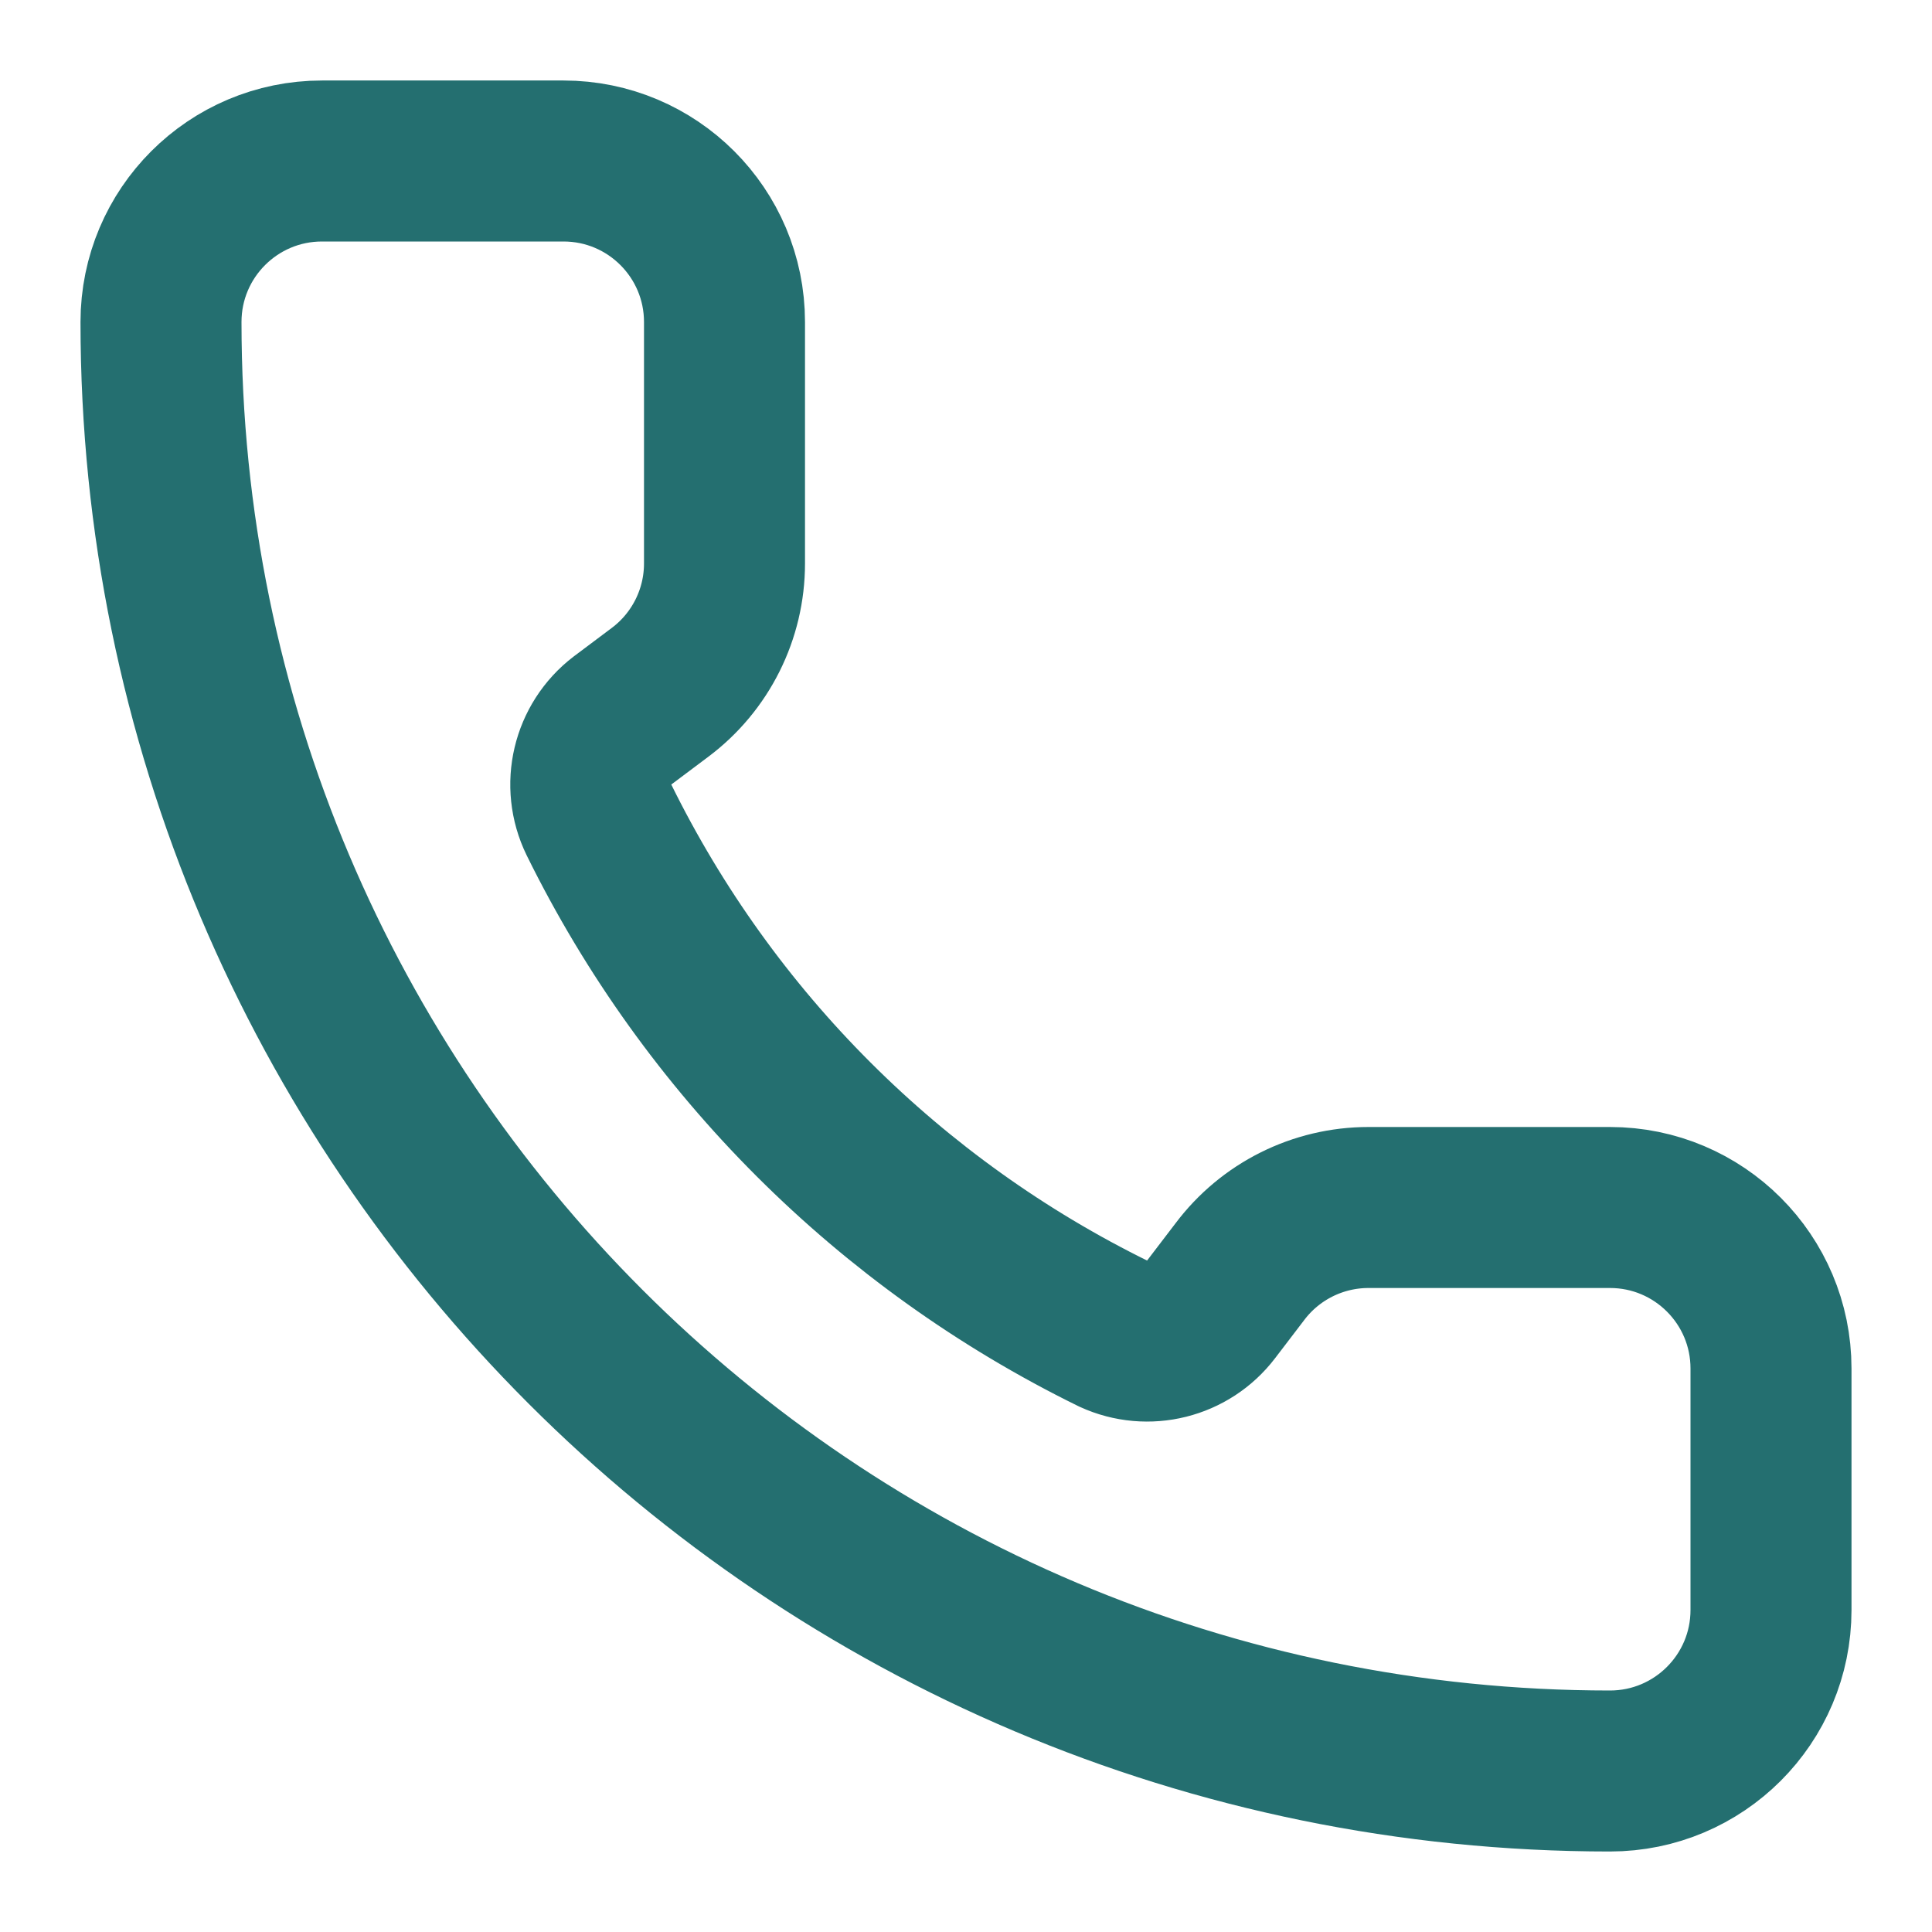
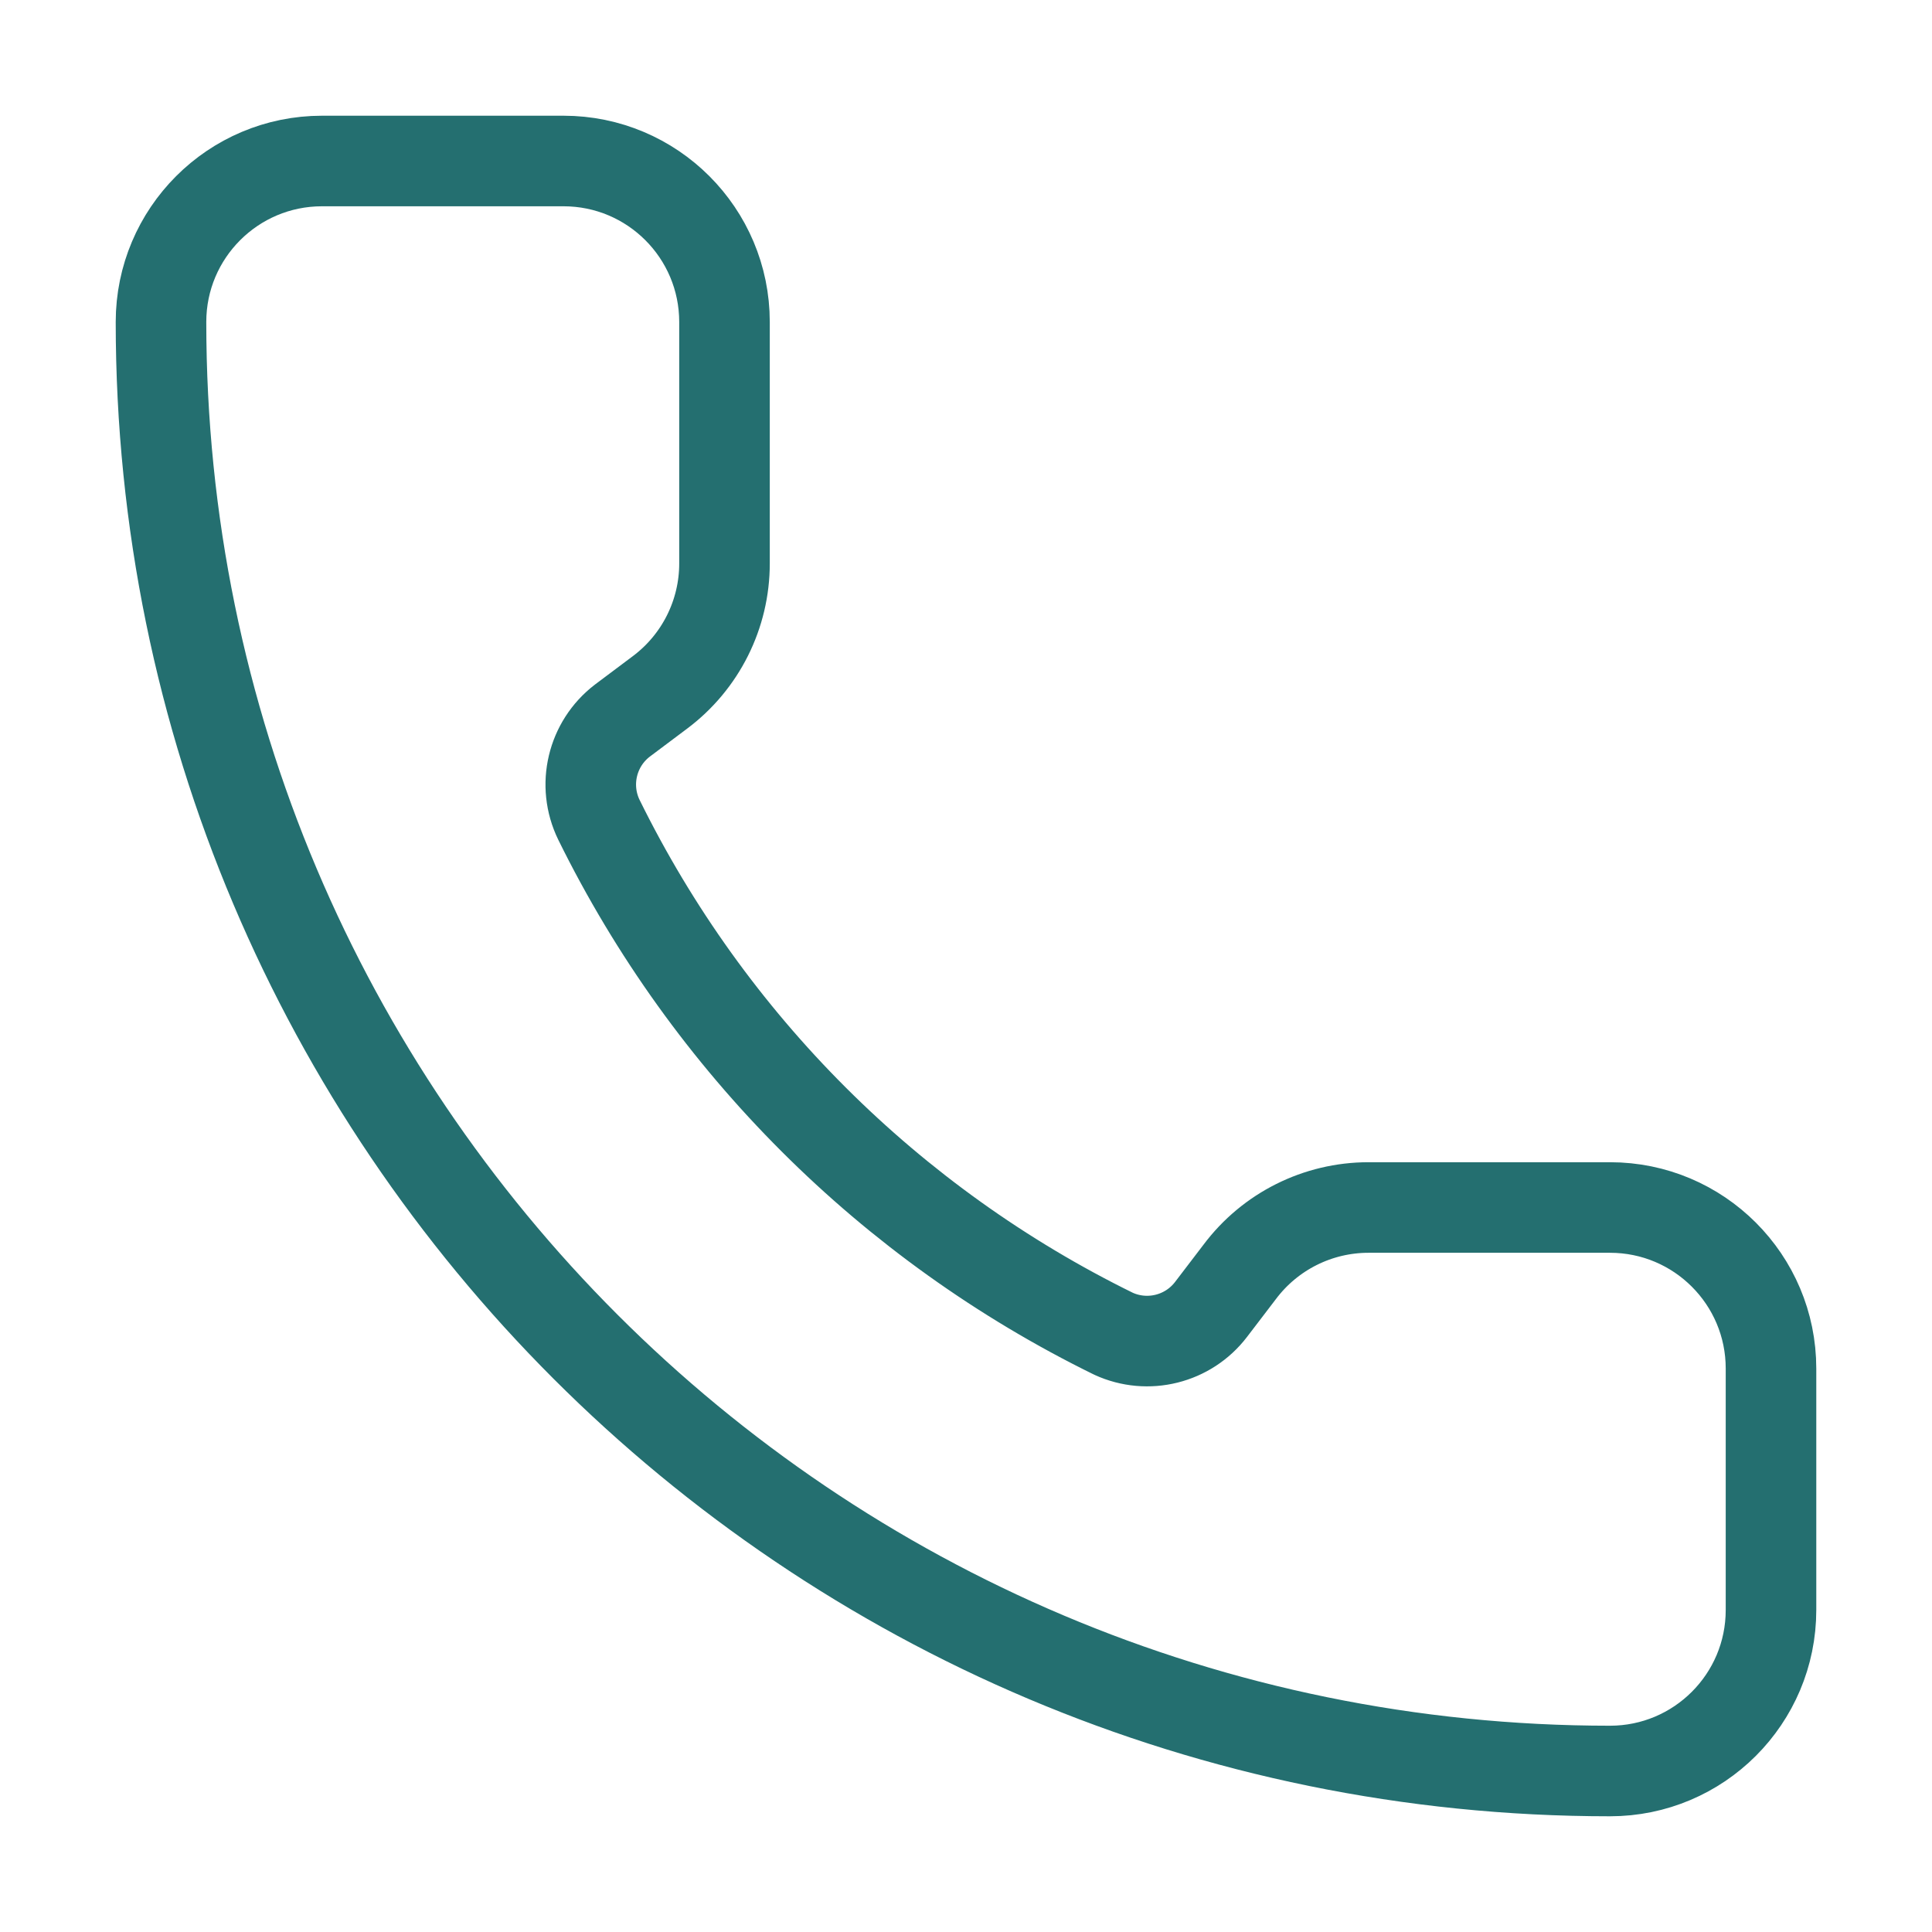
- <svg xmlns="http://www.w3.org/2000/svg" class="lucide lucide-phone" width="24" height="24" viewBox="0 0 24 24" fill="none" stroke="#246f70" stroke-width="2" stroke-linecap="round" stroke-linejoin="round">
+ <svg xmlns="http://www.w3.org/2000/svg" class="lucide lucide-phone" width="24" height="24" viewBox="0 0 24 24" fill="none" stroke="#246f70" stroke-width="1.125" stroke-linecap="round" stroke-linejoin="round">
  <path d="M13.832 16.568a1 1 0 0 0 1.213-.303l.355-.465A2 2 0 0 1 17 15h3a2 2 0 0 1 2 2v3a2 2 0 0 1-2 2A18 18 0 0 1 2 4a2 2 0 0 1 2-2h3a2 2 0 0 1 2 2v3a2 2 0 0 1-.8 1.6l-.468.351a1 1 0 0 0-.292 1.233 14 14 0 0 0 6.392 6.384" />
</svg>
